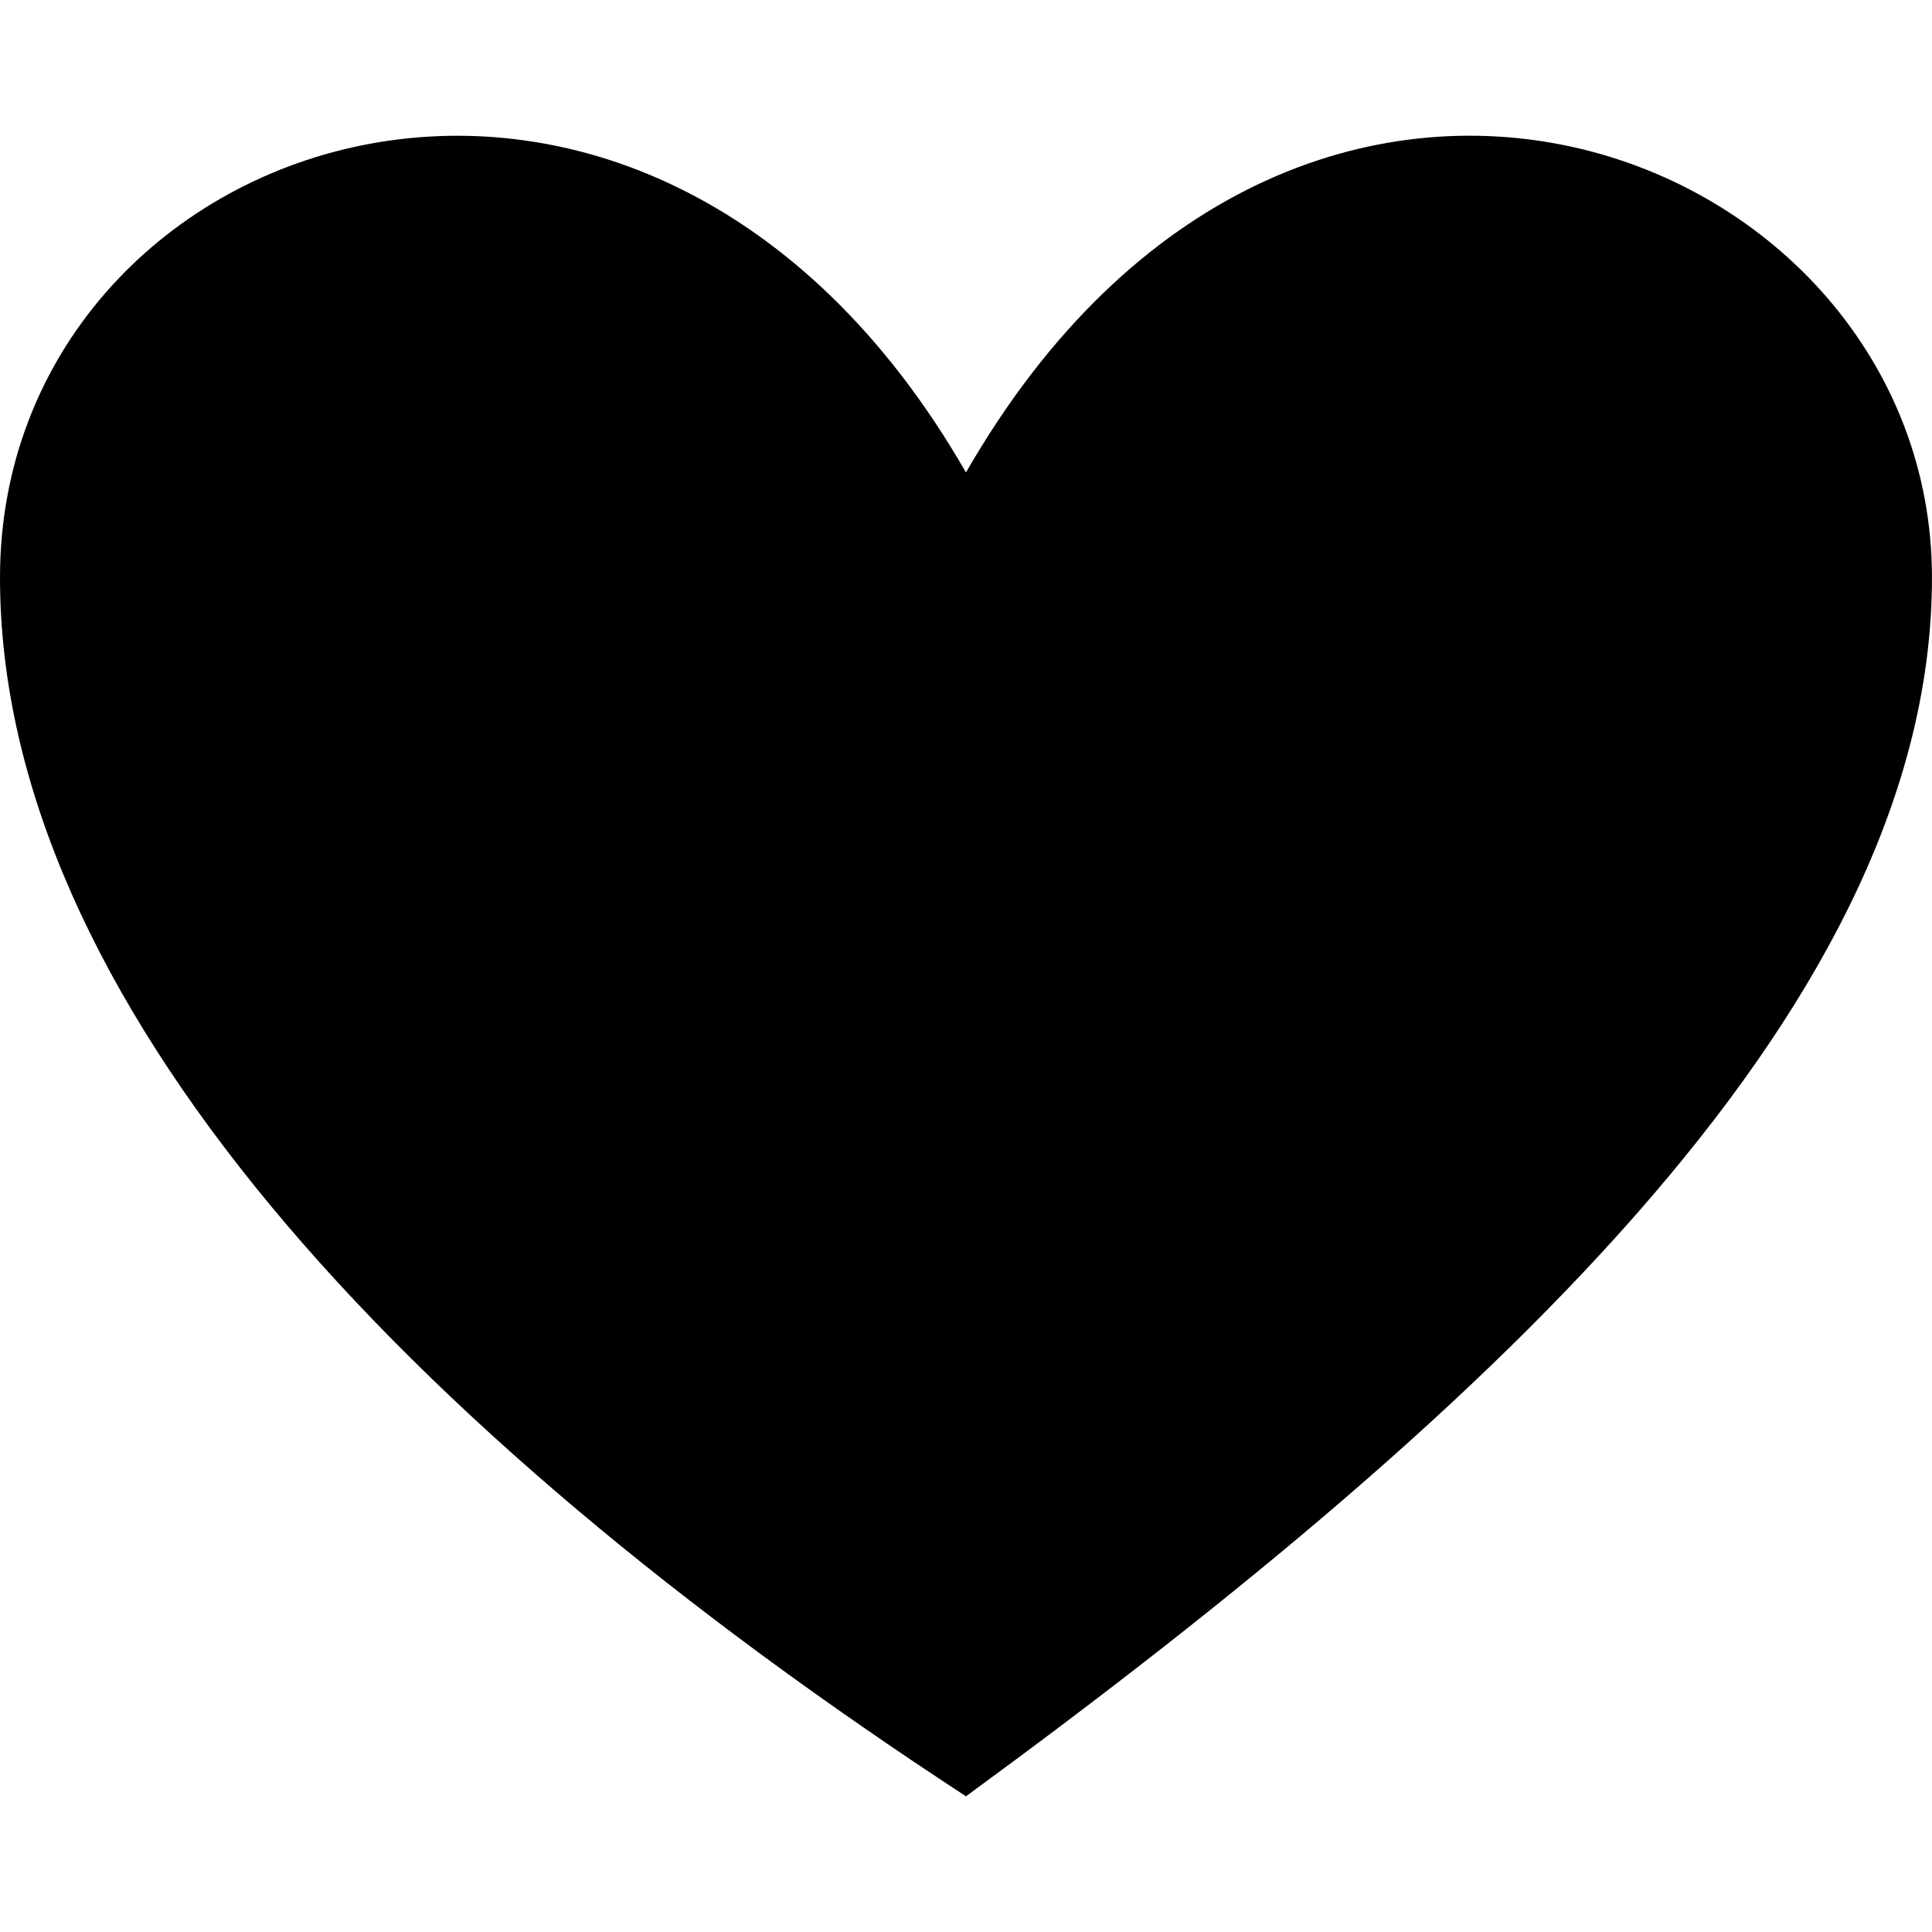
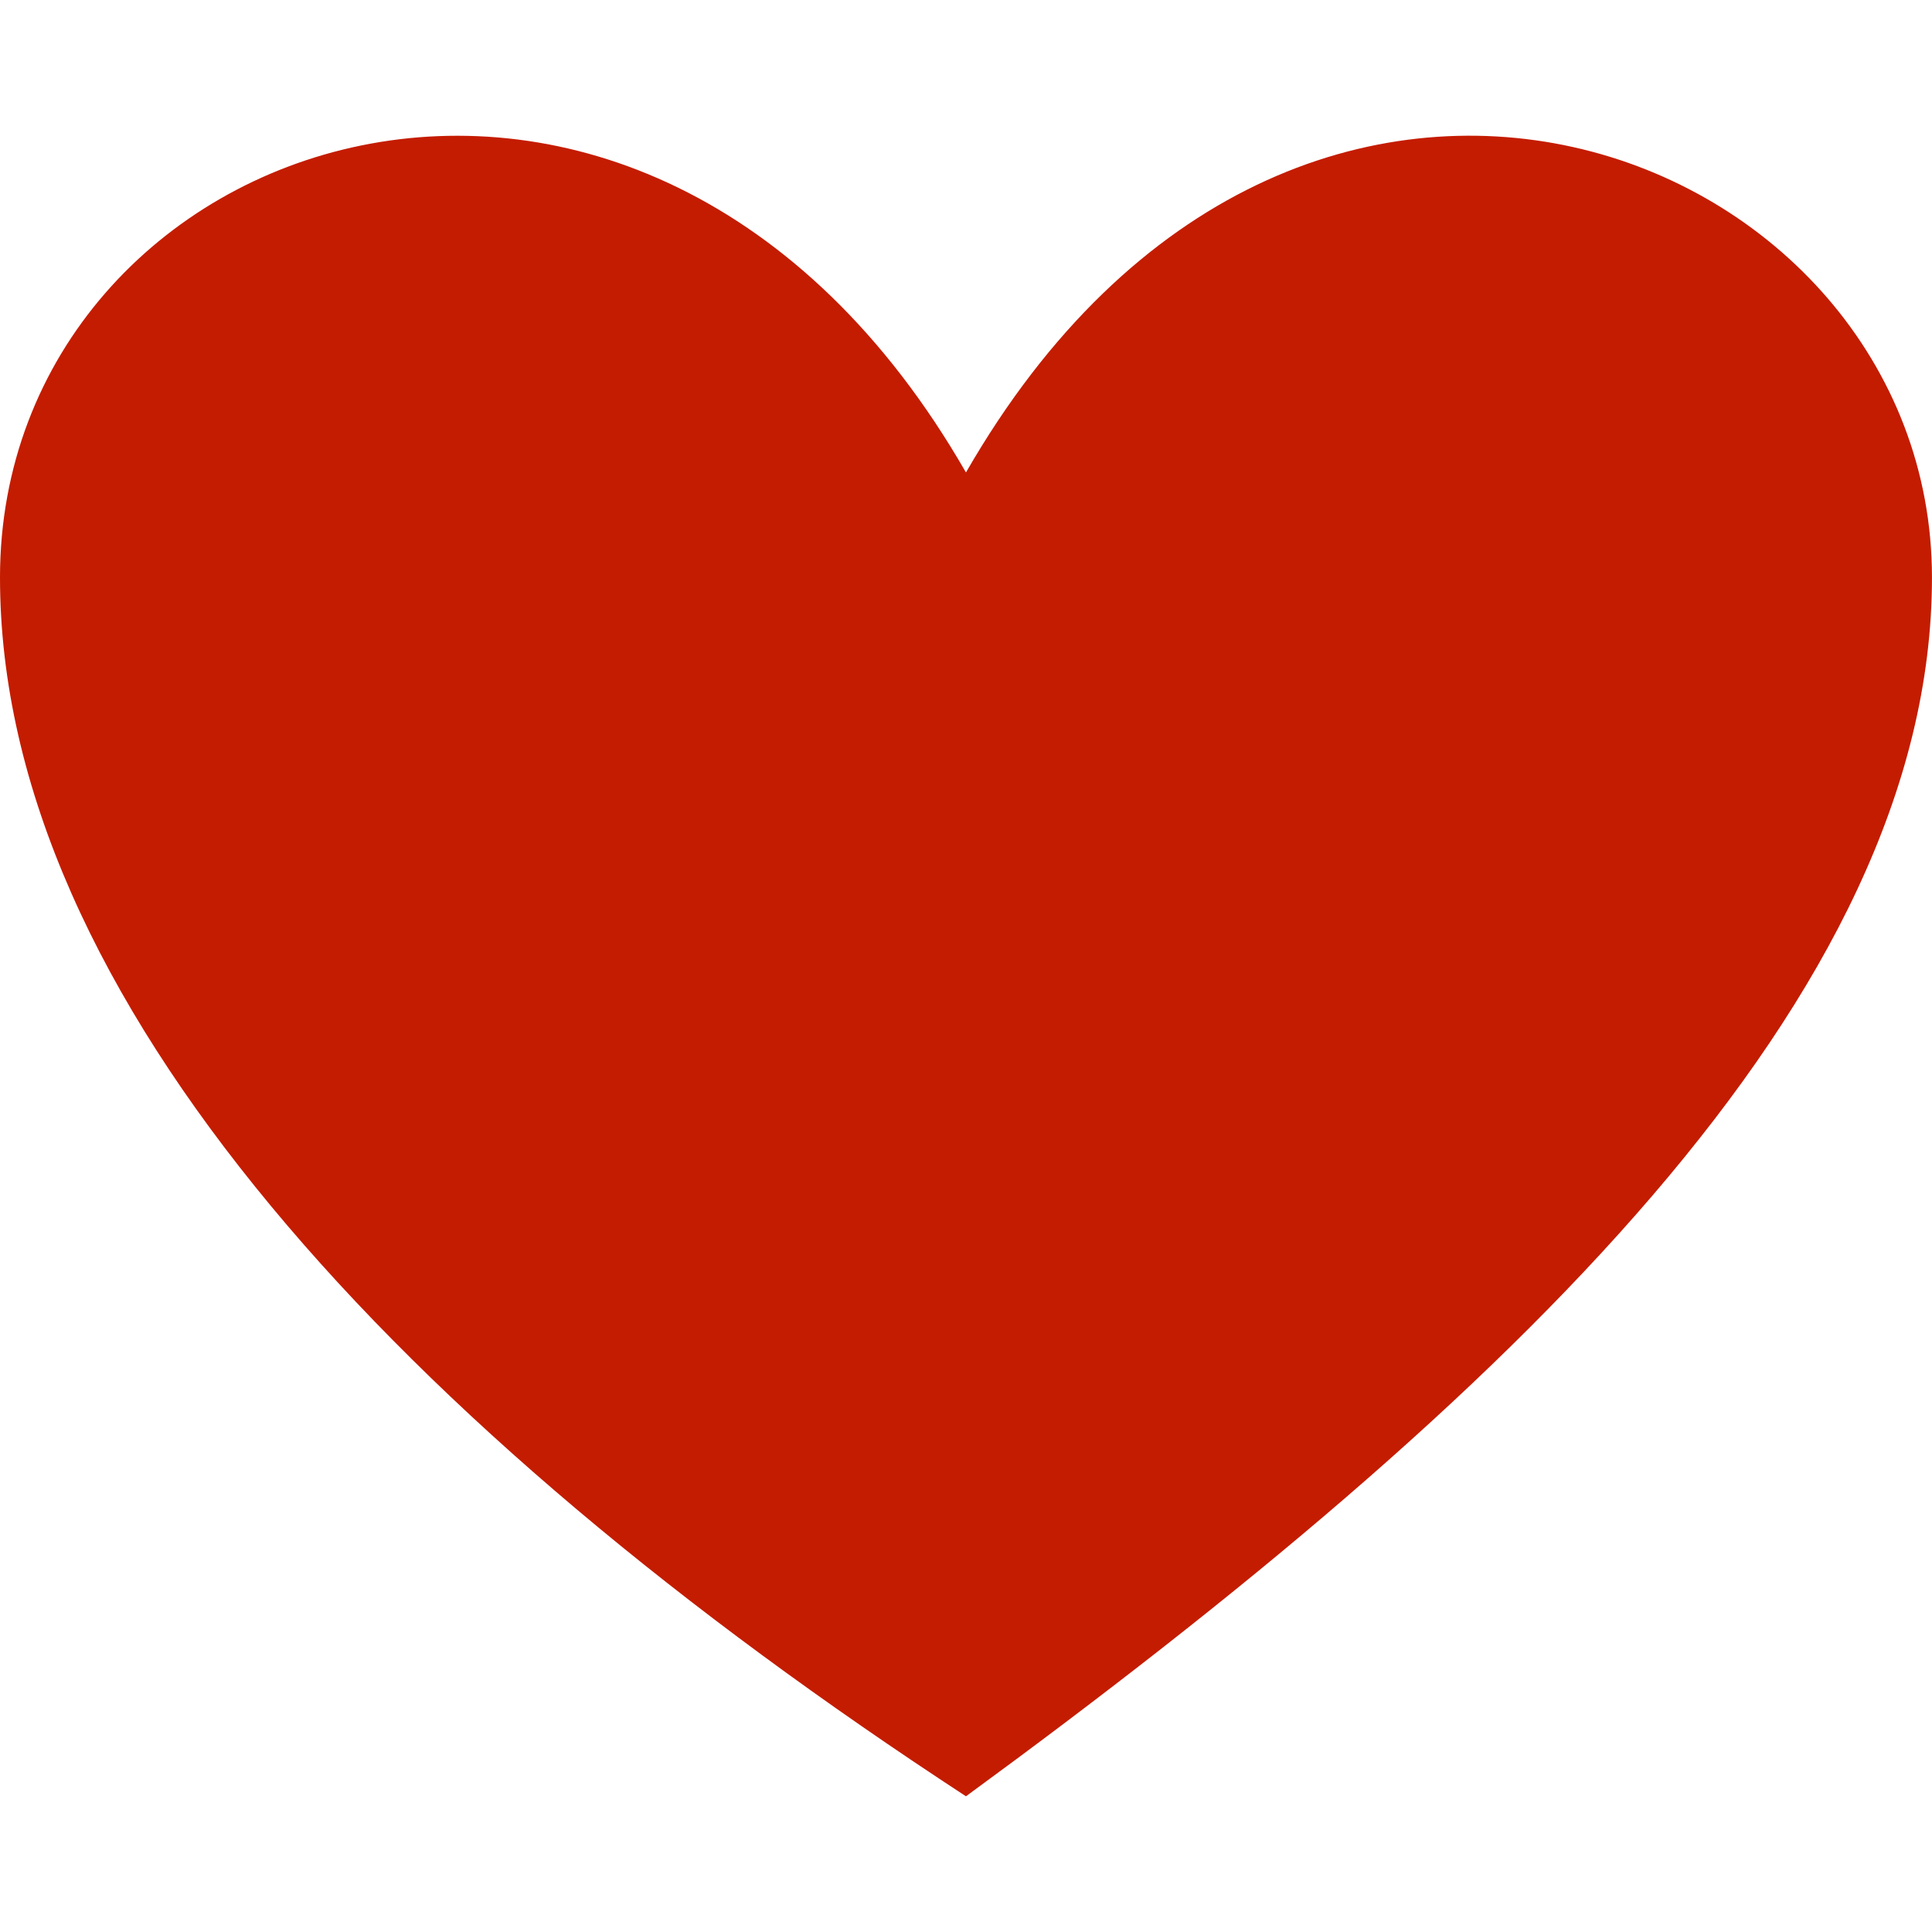
<svg xmlns="http://www.w3.org/2000/svg" width="64" height="64" shape-rendering="geometricPrecision" text-rendering="geometricPrecision" image-rendering="optimizeQuality" fill-rule="evenodd" clip-rule="evenodd" viewBox="0 0 640 640">
-   <path fill-rule="nonzero" d="M319.988 156.51c109.891-191.164 320-107.824 320 34.796 0 139.147-140.187 272.2-320 403.74C132.568 472.649 0 330.454 0 191.307 0 43.336 212.341-30.756 319.988 156.51z" />
+   <path fill="#c41c00" fill-rule="nonzero" d="M319.988 156.51c109.891-191.164 320-107.824 320 34.796 0 139.147-140.187 272.2-320 403.74C132.568 472.649 0 330.454 0 191.307 0 43.336 212.341-30.756 319.988 156.51z" />
</svg>
